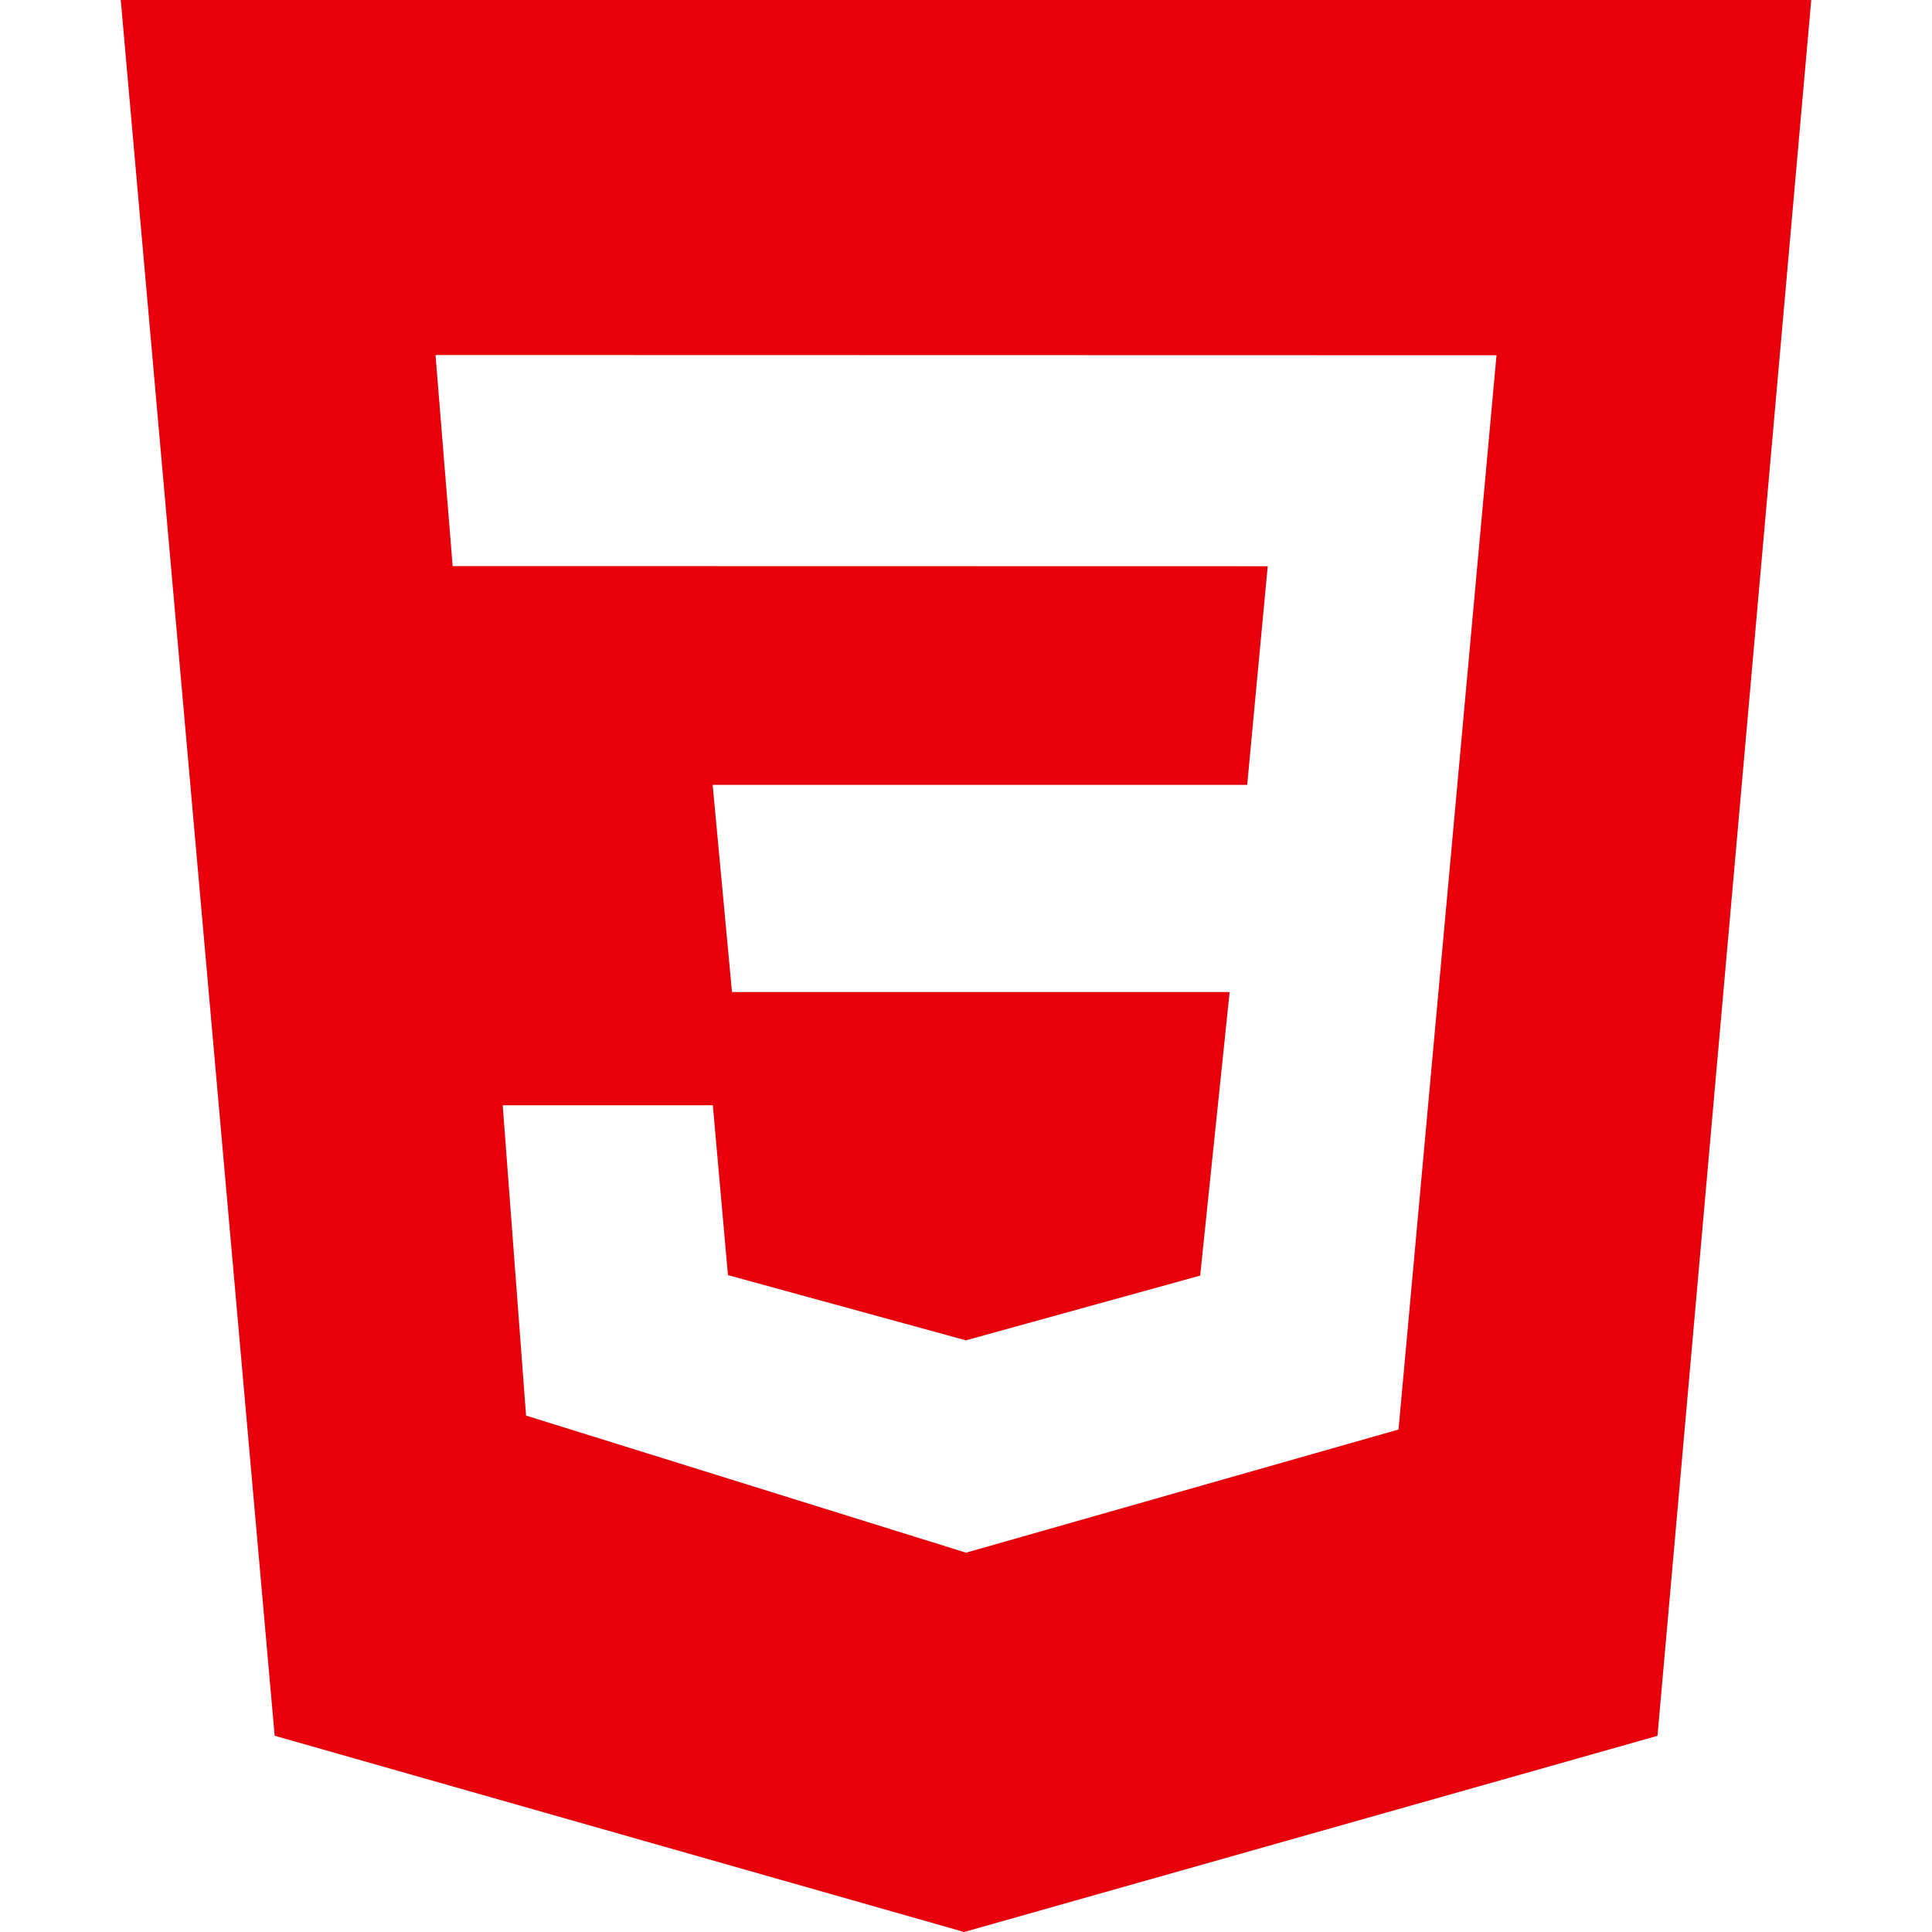
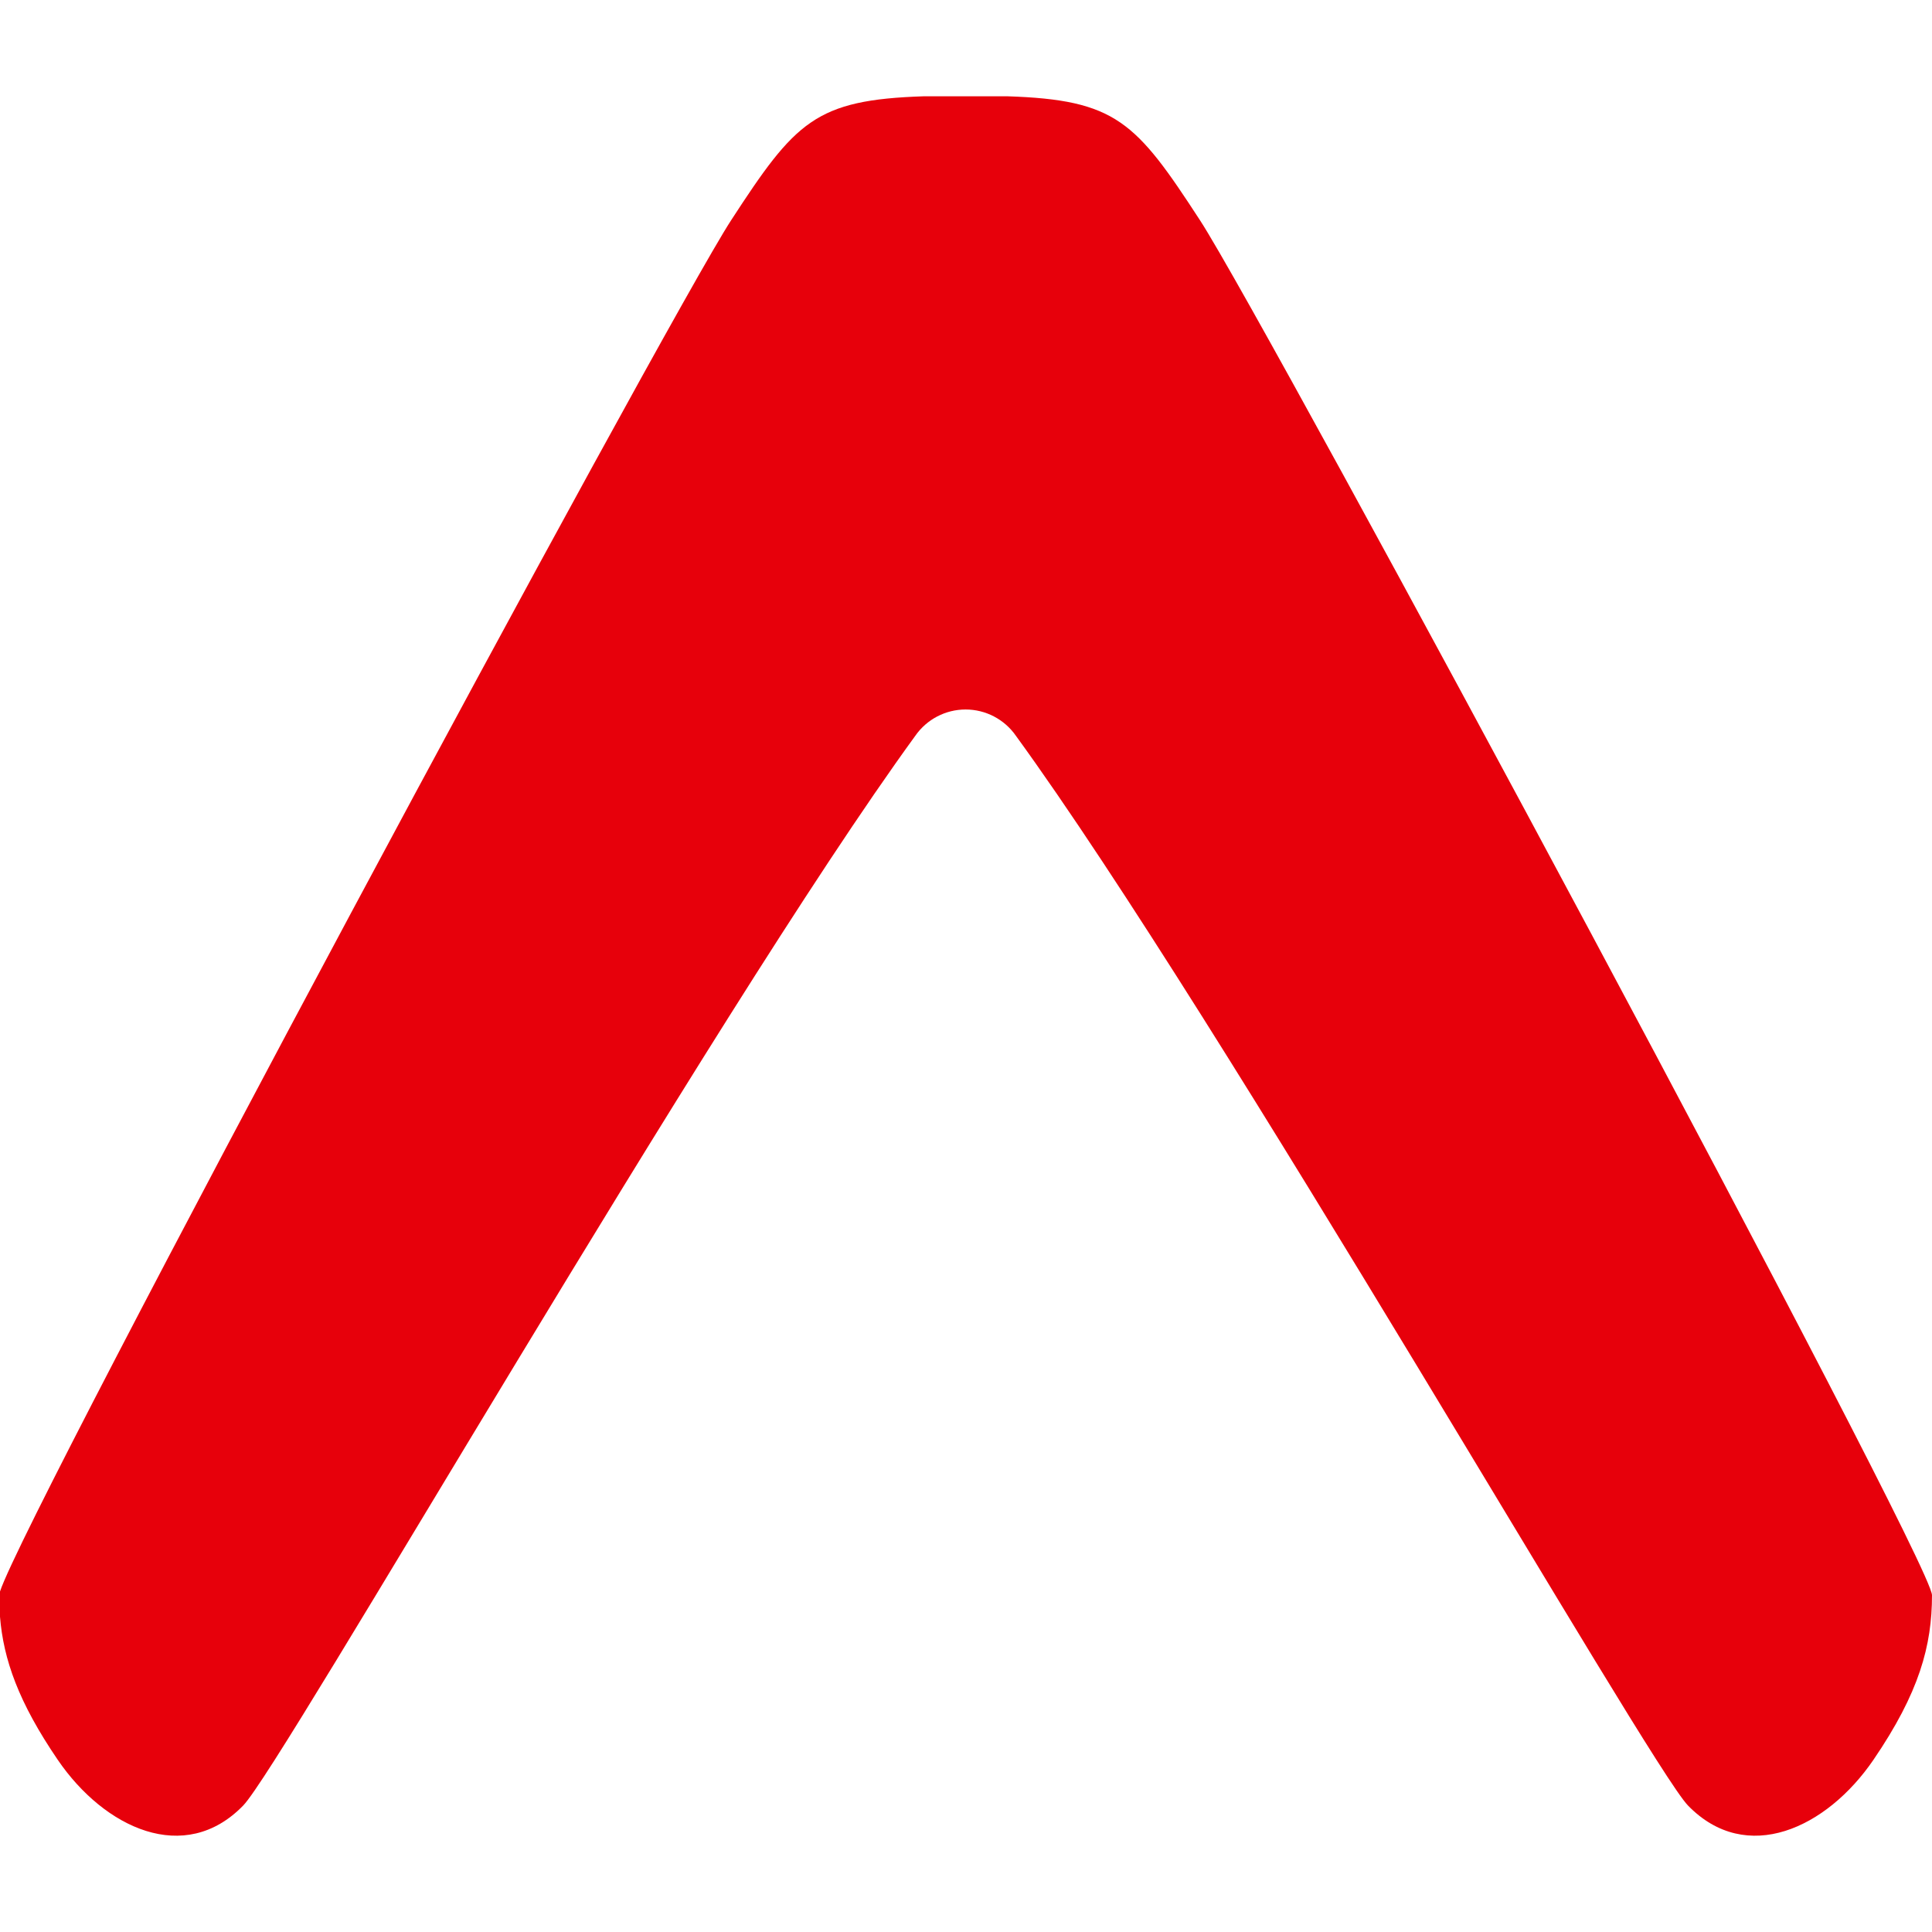
<svg xmlns="http://www.w3.org/2000/svg" role="img" viewBox="0 0 24 24" version="1.1" id="svg6">
  <defs id="defs10" />
-   <path d="M1.5 0h21l-1.91 21.563L11.977 24l-8.565-2.438L1.5 0zm17.09 4.413L5.41 4.41l.213 2.622 10.125.002-.255 2.716h-6.64l.24 2.573h6.182l-.366 3.523-2.91.804-2.956-.81-.188-2.11h-2.61l.29 3.855L12 19.288l5.373-1.53L18.59 4.414z" id="path4" style="fill:#e7000b;fill-opacity:1" />
+   <path d="M0 20.084c.043.53.23 1.063.718 1.778.58.849 1.576 1.315 2.303.567.49-.505 5.794-9.776 8.35-13.29a.761.761 0 011.248 0c2.556 3.514 7.86 12.785 8.35 13.29.727.748 1.723.282 2.303-.567.57-.835.728-1.42.728-2.046 0-.426-8.26-15.798-9.092-17.078-.8-1.23-1.044-1.498-2.397-1.542h-1.032c-1.353.044-1.597.311-2.398 1.542C8.267 3.991.33 18.758 0 19.77Z" id="path4" style="fill:#e7000b;fill-opacity:1" />
</svg>
